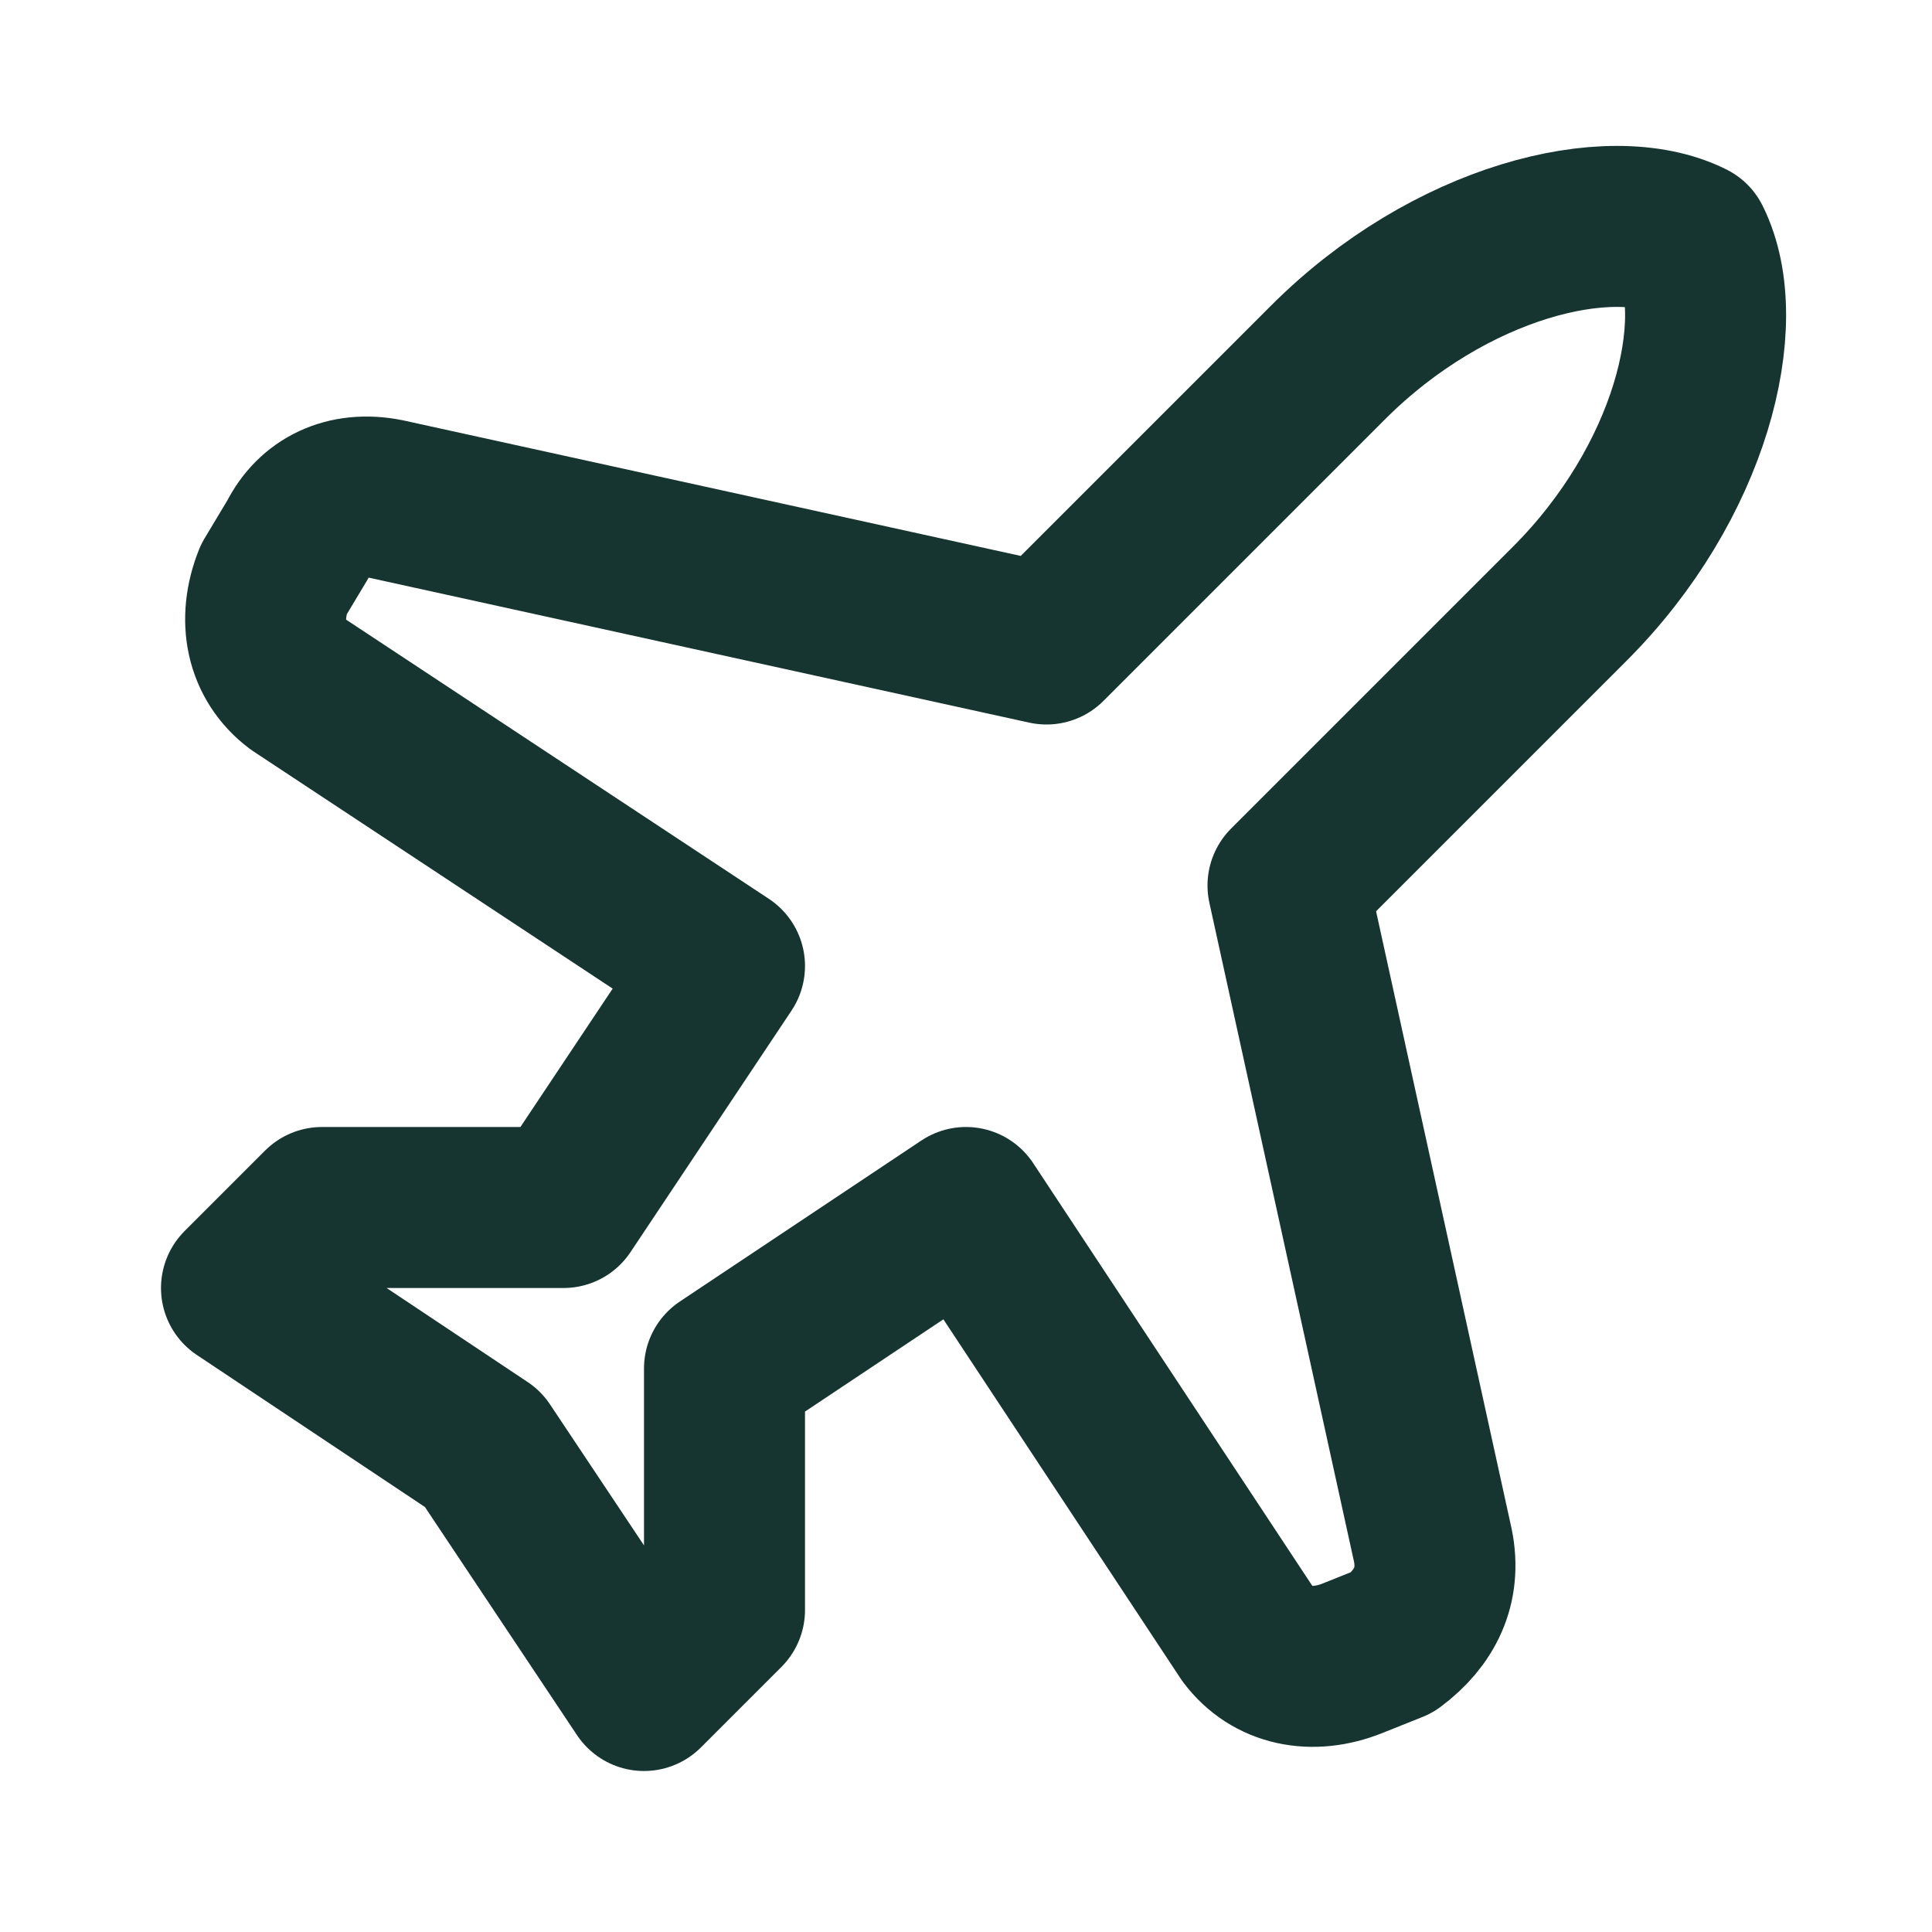
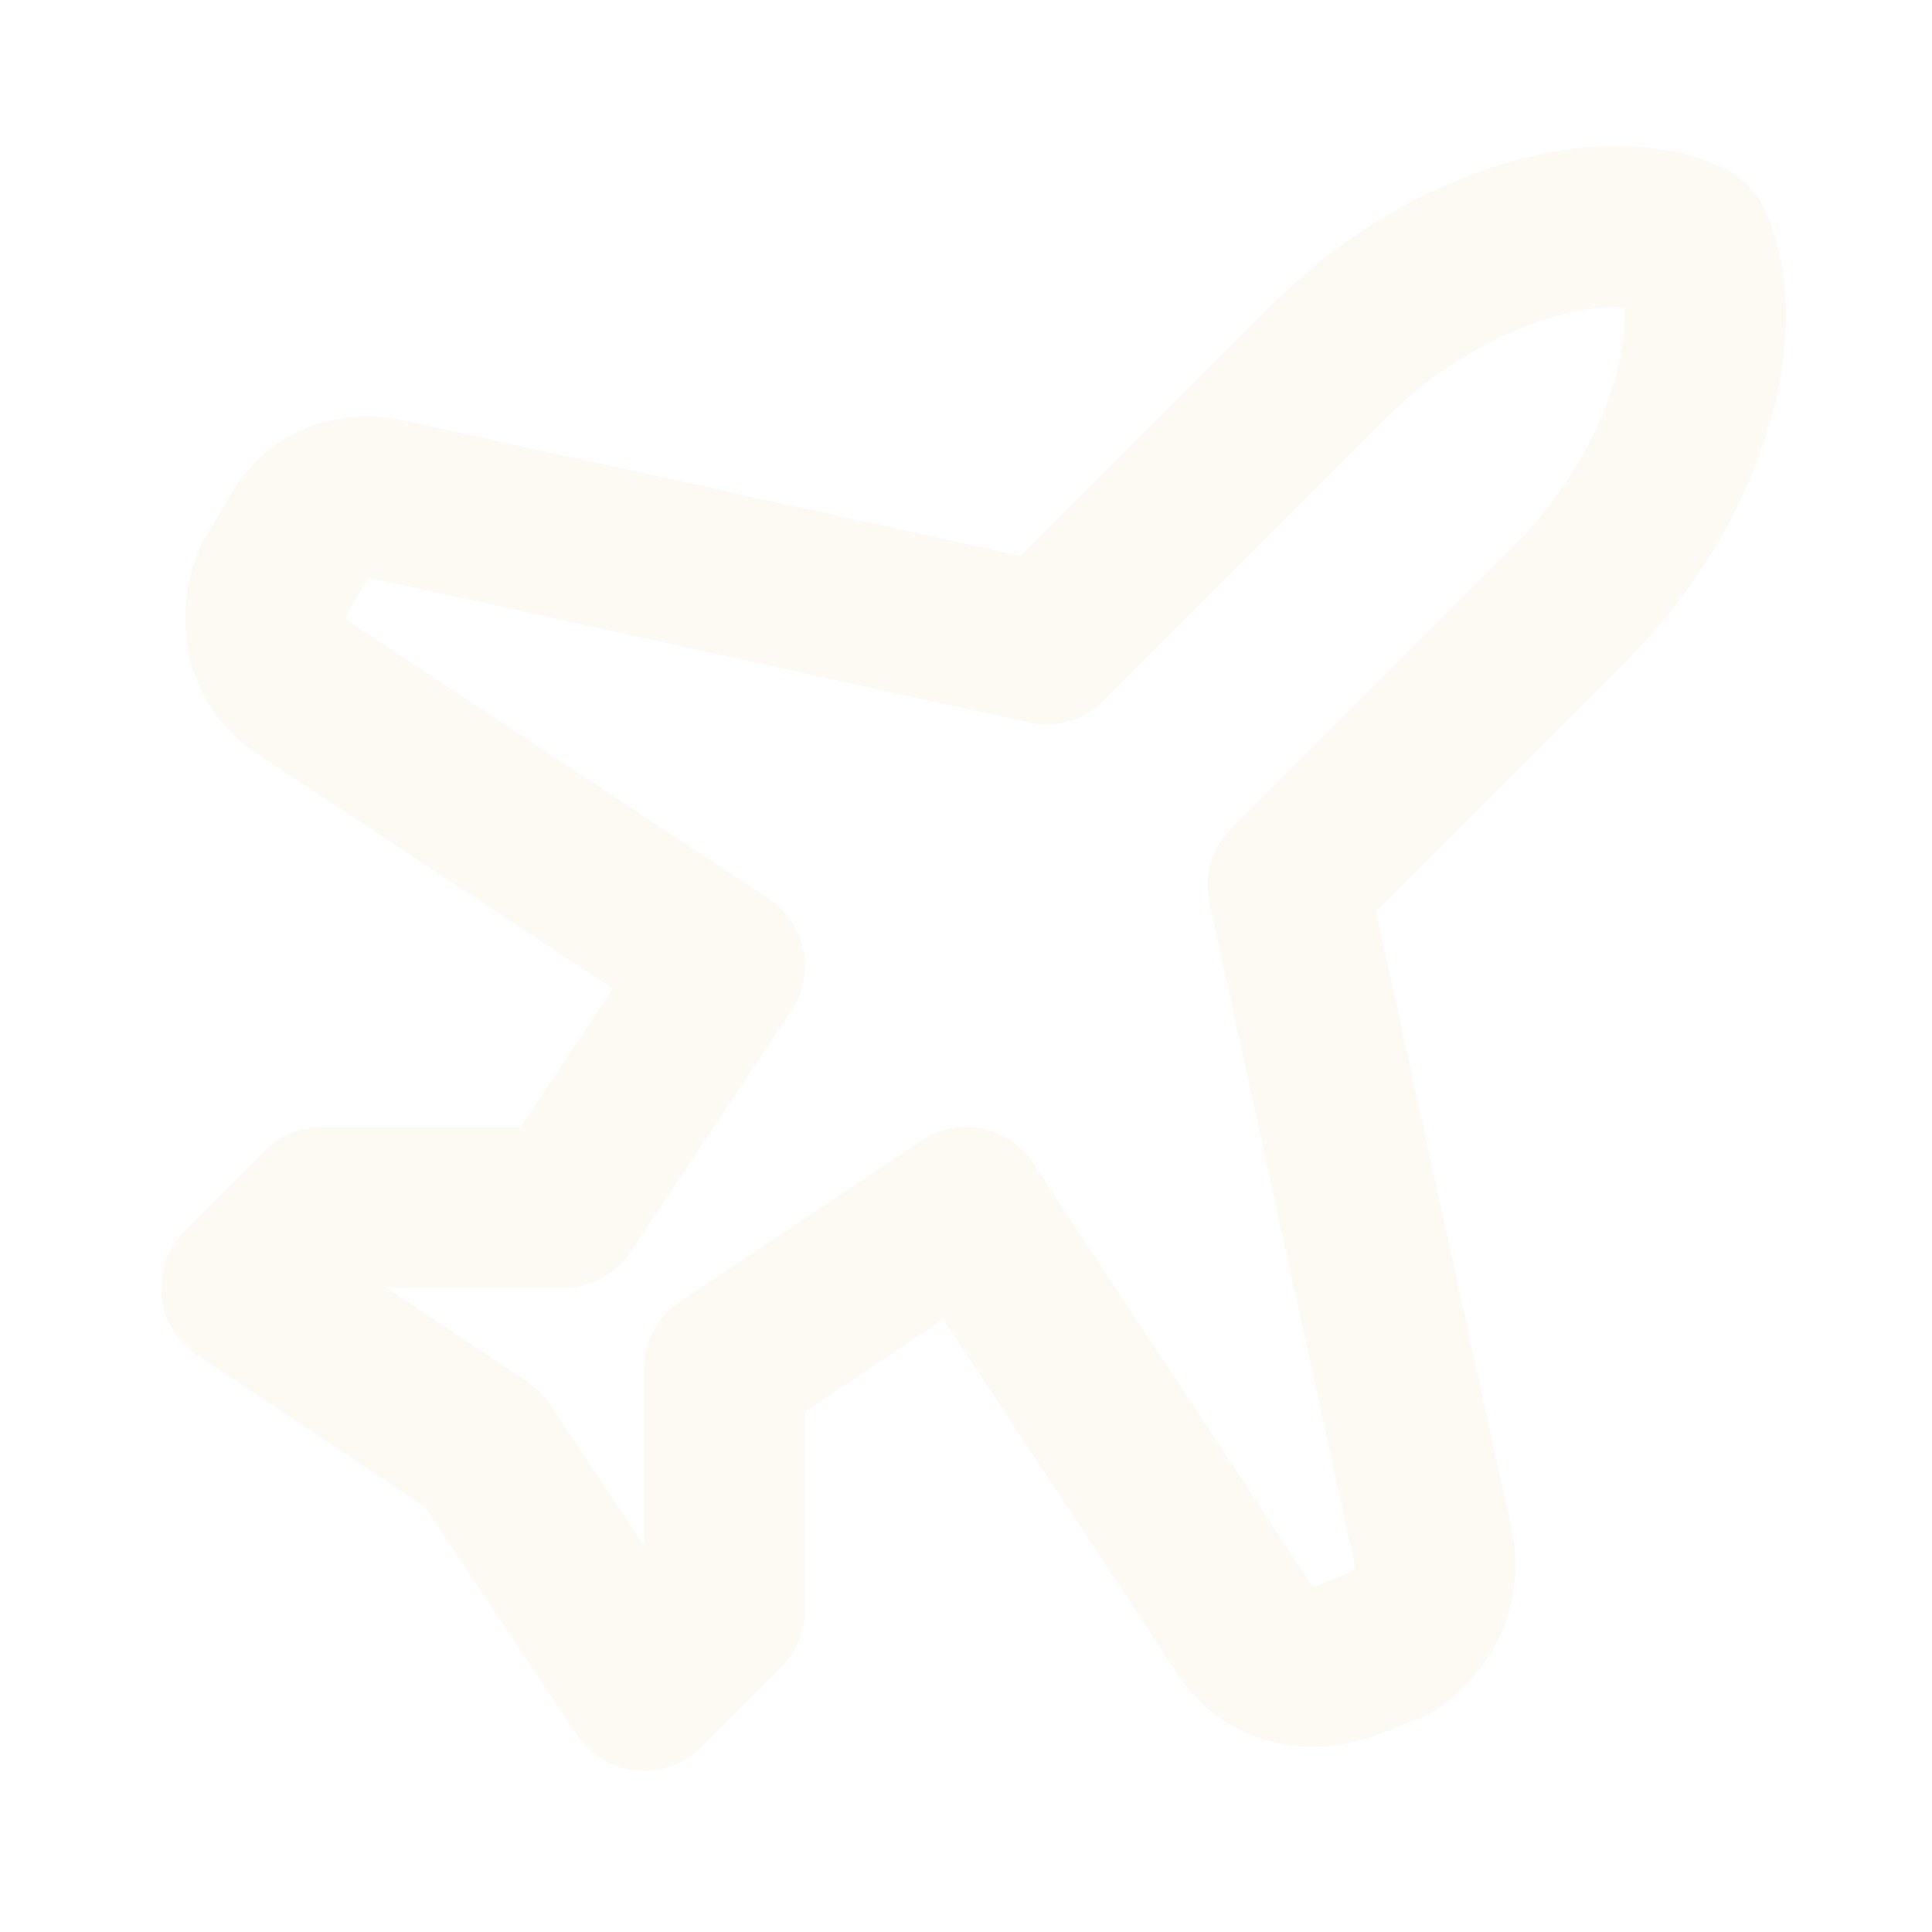
- <svg xmlns="http://www.w3.org/2000/svg" width="32" height="32" viewBox="0 0 24 24" fill="none" stroke="#163530" stroke-width="2" stroke-linecap="round" stroke-linejoin="round">
+ <svg xmlns="http://www.w3.org/2000/svg" width="32" height="32" viewBox="0 0 24 24" fill="none" stroke="#fdfaf4" stroke-width="2" stroke-linecap="round" stroke-linejoin="round" aria-hidden="true">
  <path d="M17.8 19.2 16 11l3.5-3.5C21 6 21.5 4 21 3c-1-.5-3 0-4.5 1.5L13 8 4.8 6.2c-.5-.1-.9.1-1.1.5l-.3.5c-.2.5-.1 1 .3 1.3L9 12l-2 3H4l-1 1 3 2 2 3 1-1v-3l3-2 3.5 5.3c.3.4.8.5 1.3.3l.5-.2c.4-.3.6-.7.5-1.2z" />
</svg>
